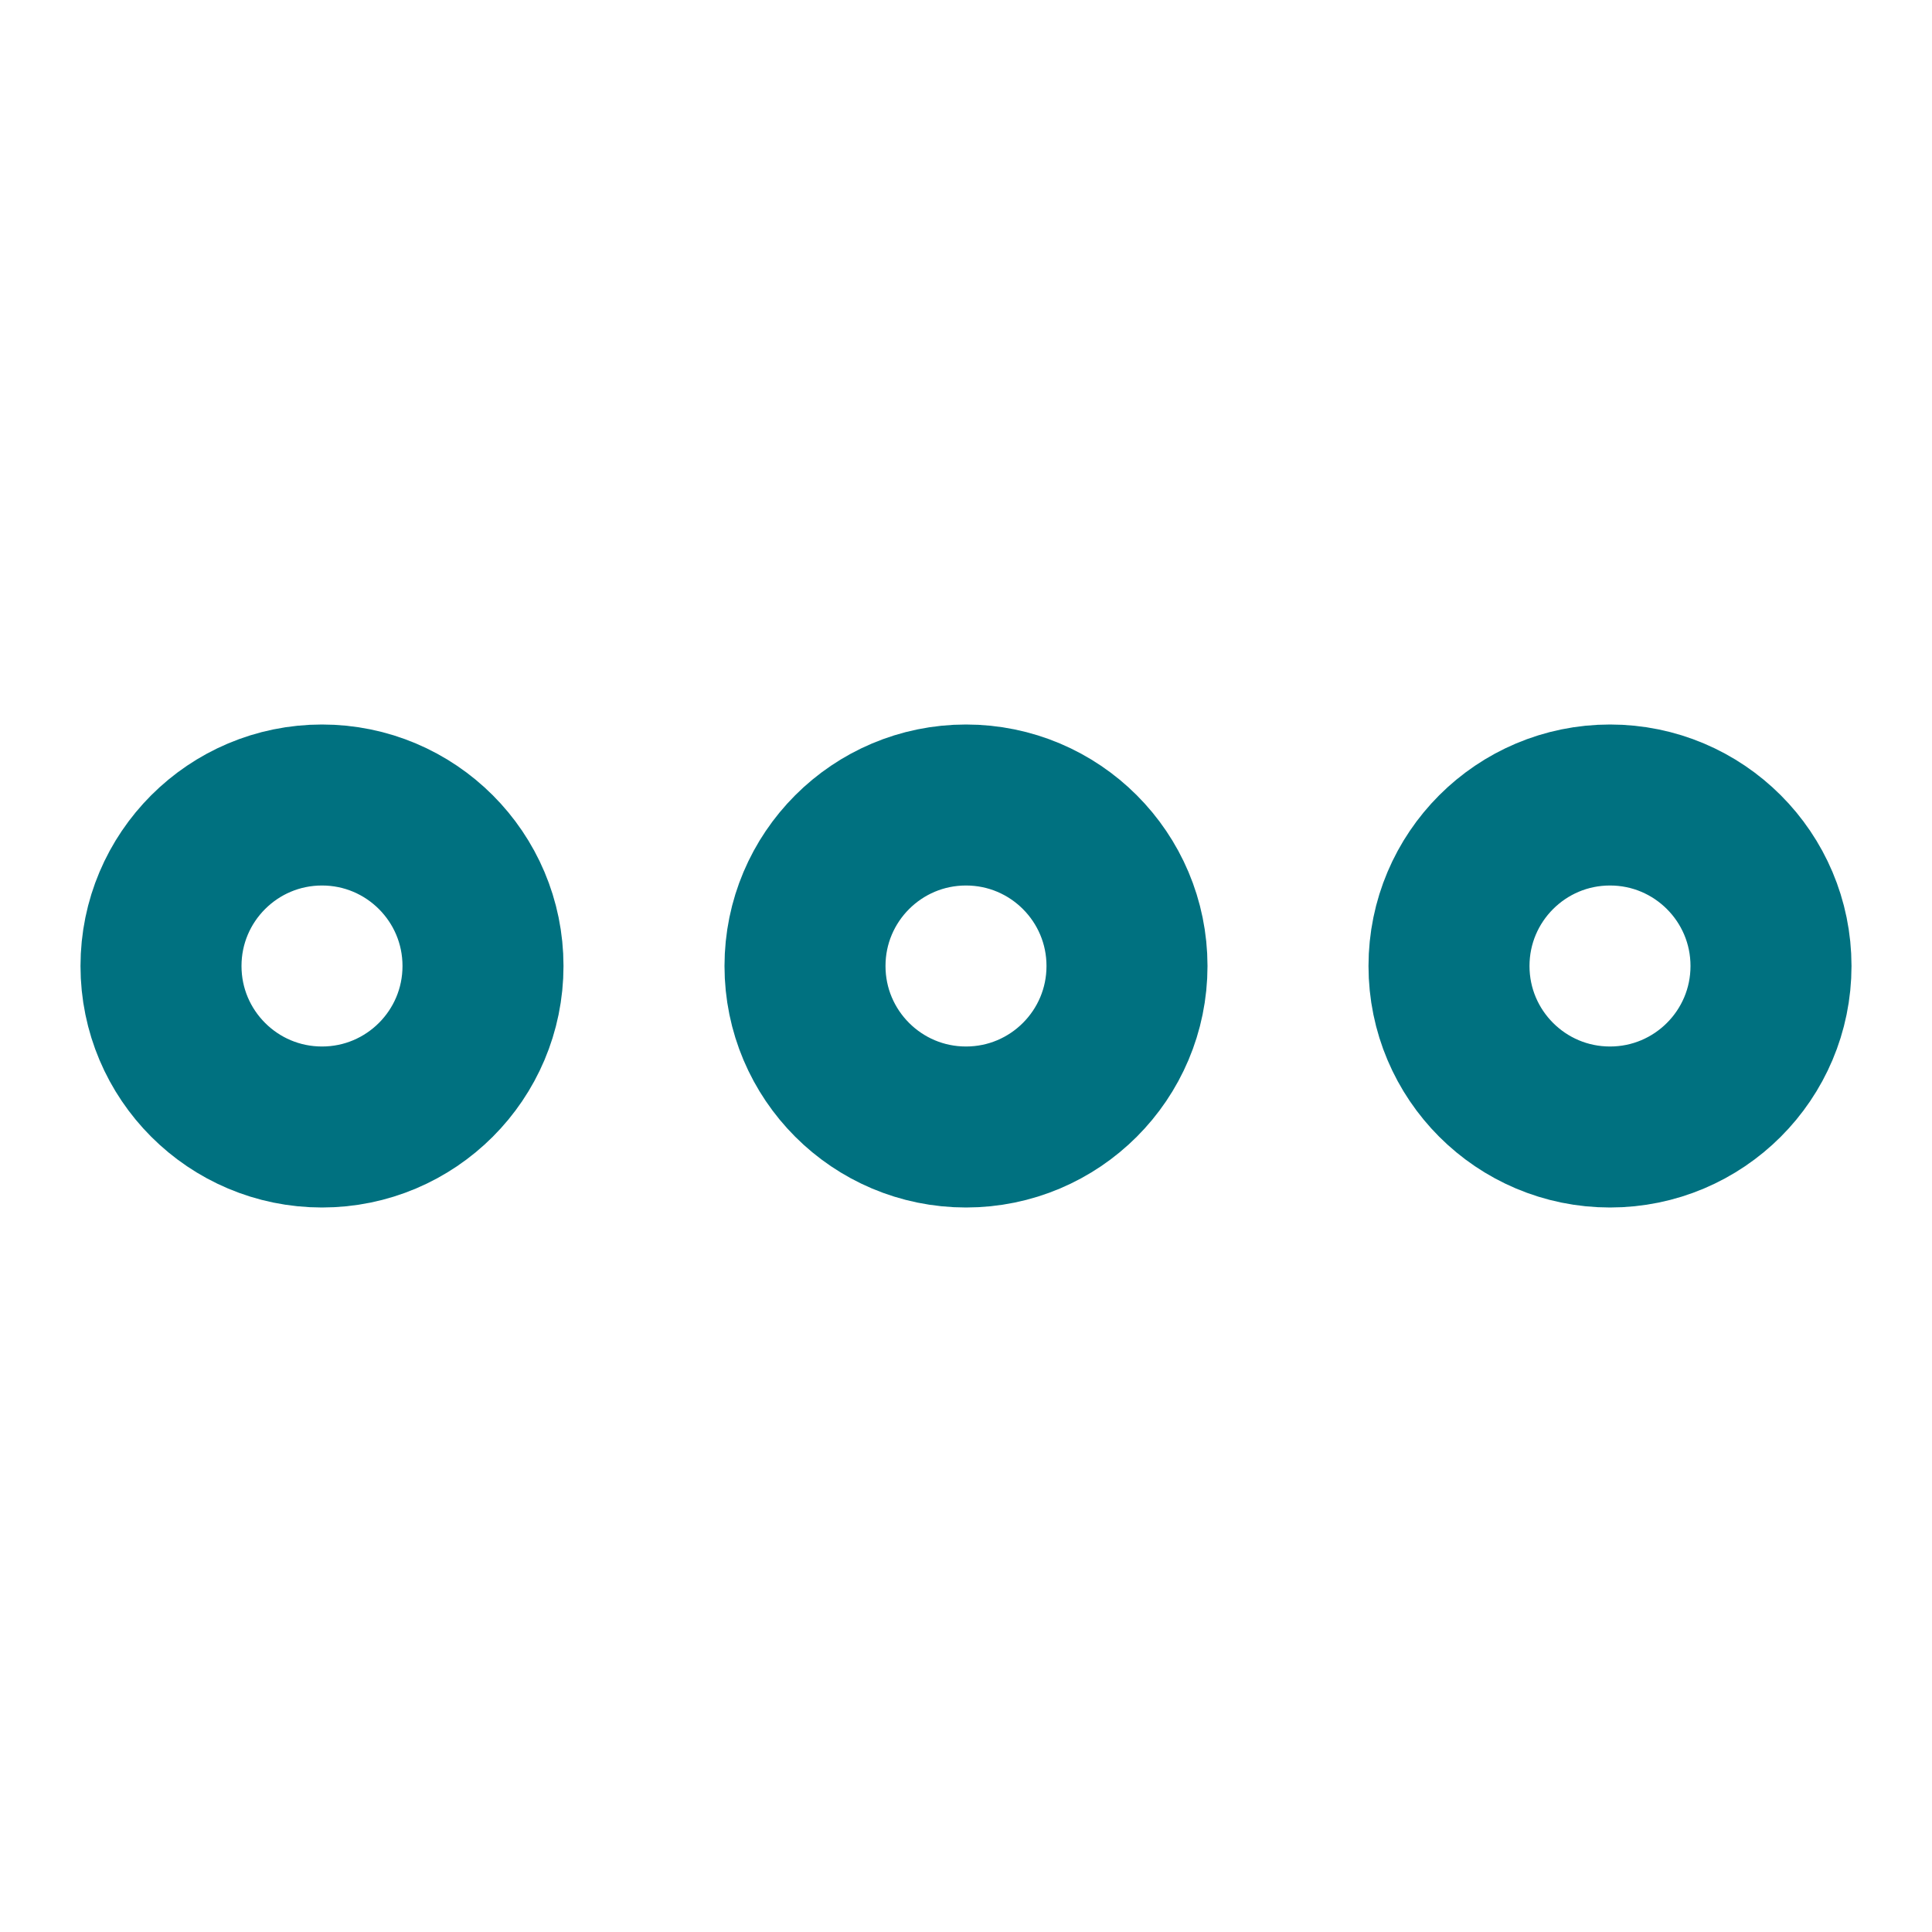
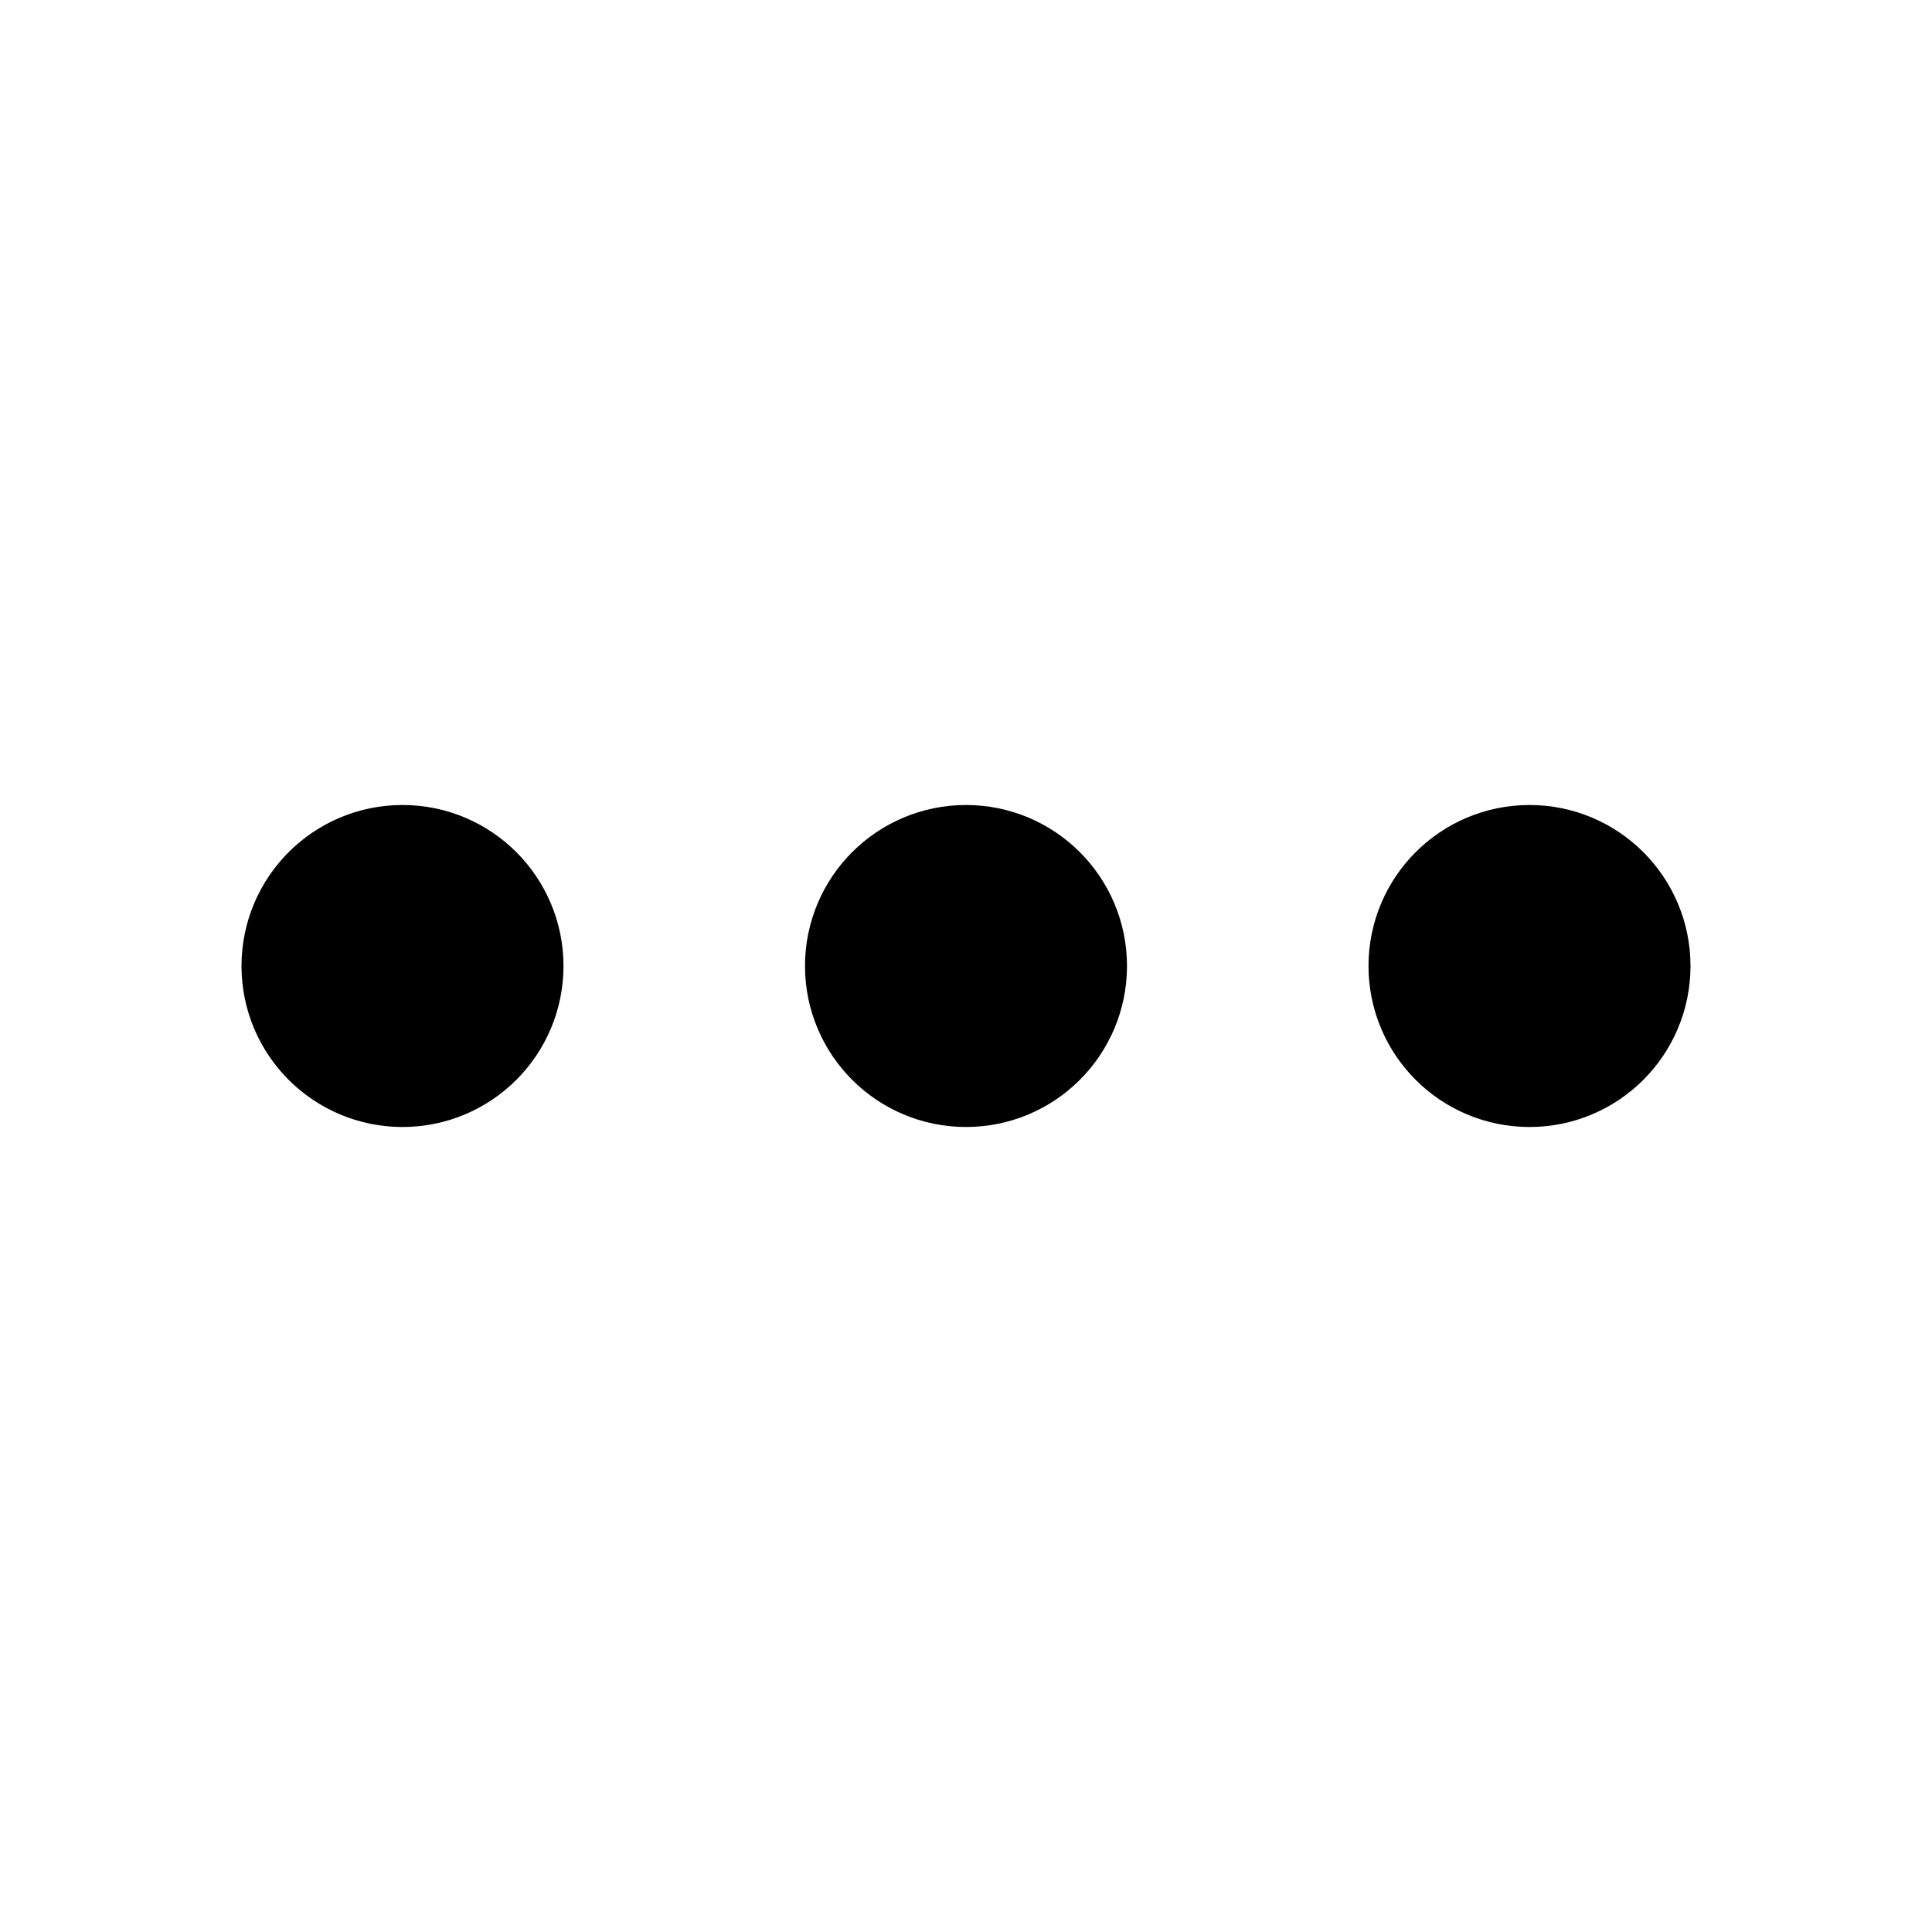
- <svg xmlns="http://www.w3.org/2000/svg" width="24" height="24" stroke-linejoin="round" stroke-width="2" stroke="#007180" fill="none">
-   <circle cx="4" cy="12" r="2" />
-   <circle cx="12" cy="12" r="2" />
-   <circle cx="20" cy="12" r="2" />
+ <svg xmlns="http://www.w3.org/2000/svg" width="24" height="24" viewBox="0 0 24 24" fill="none" stroke="currentColor" stroke-width="2" stroke-linecap="round" stroke-linejoin="round" class="feather feather-more-horizontal">
+   <circle cx="12" cy="12" r="1" />
+   <circle cx="19" cy="12" r="1" />
+   <circle cx="5" cy="12" r="1" />
</svg>
